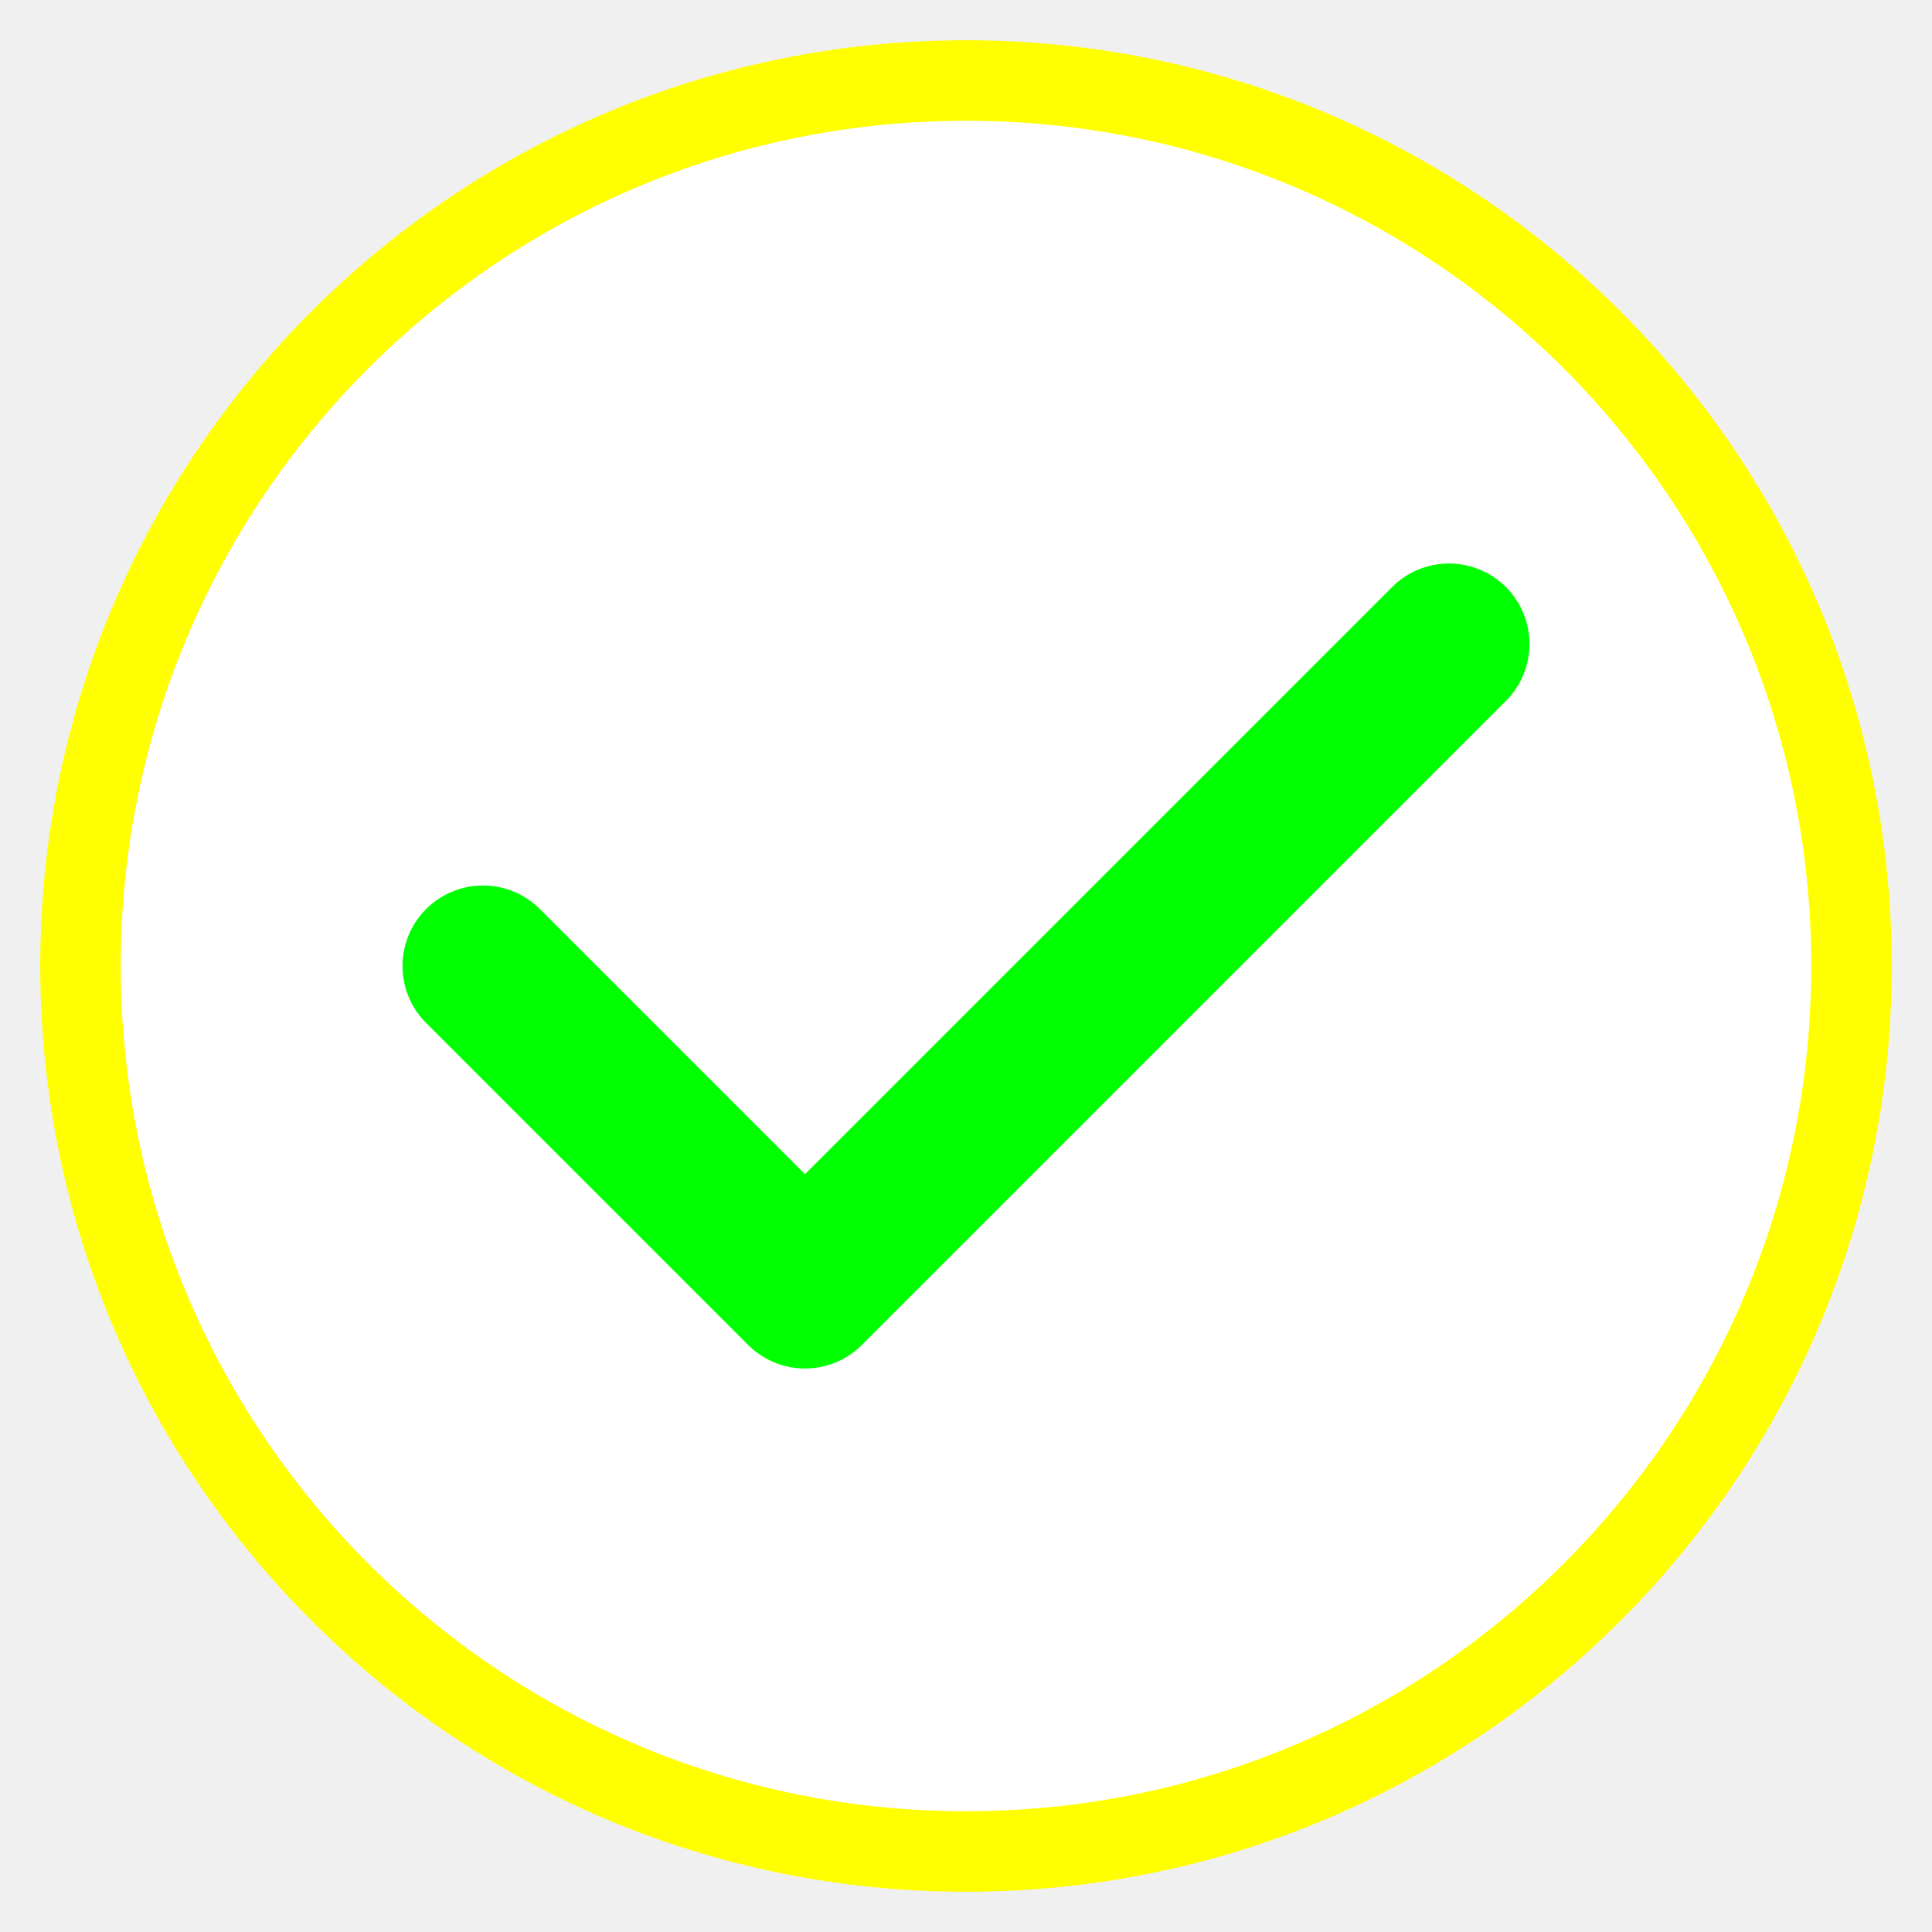
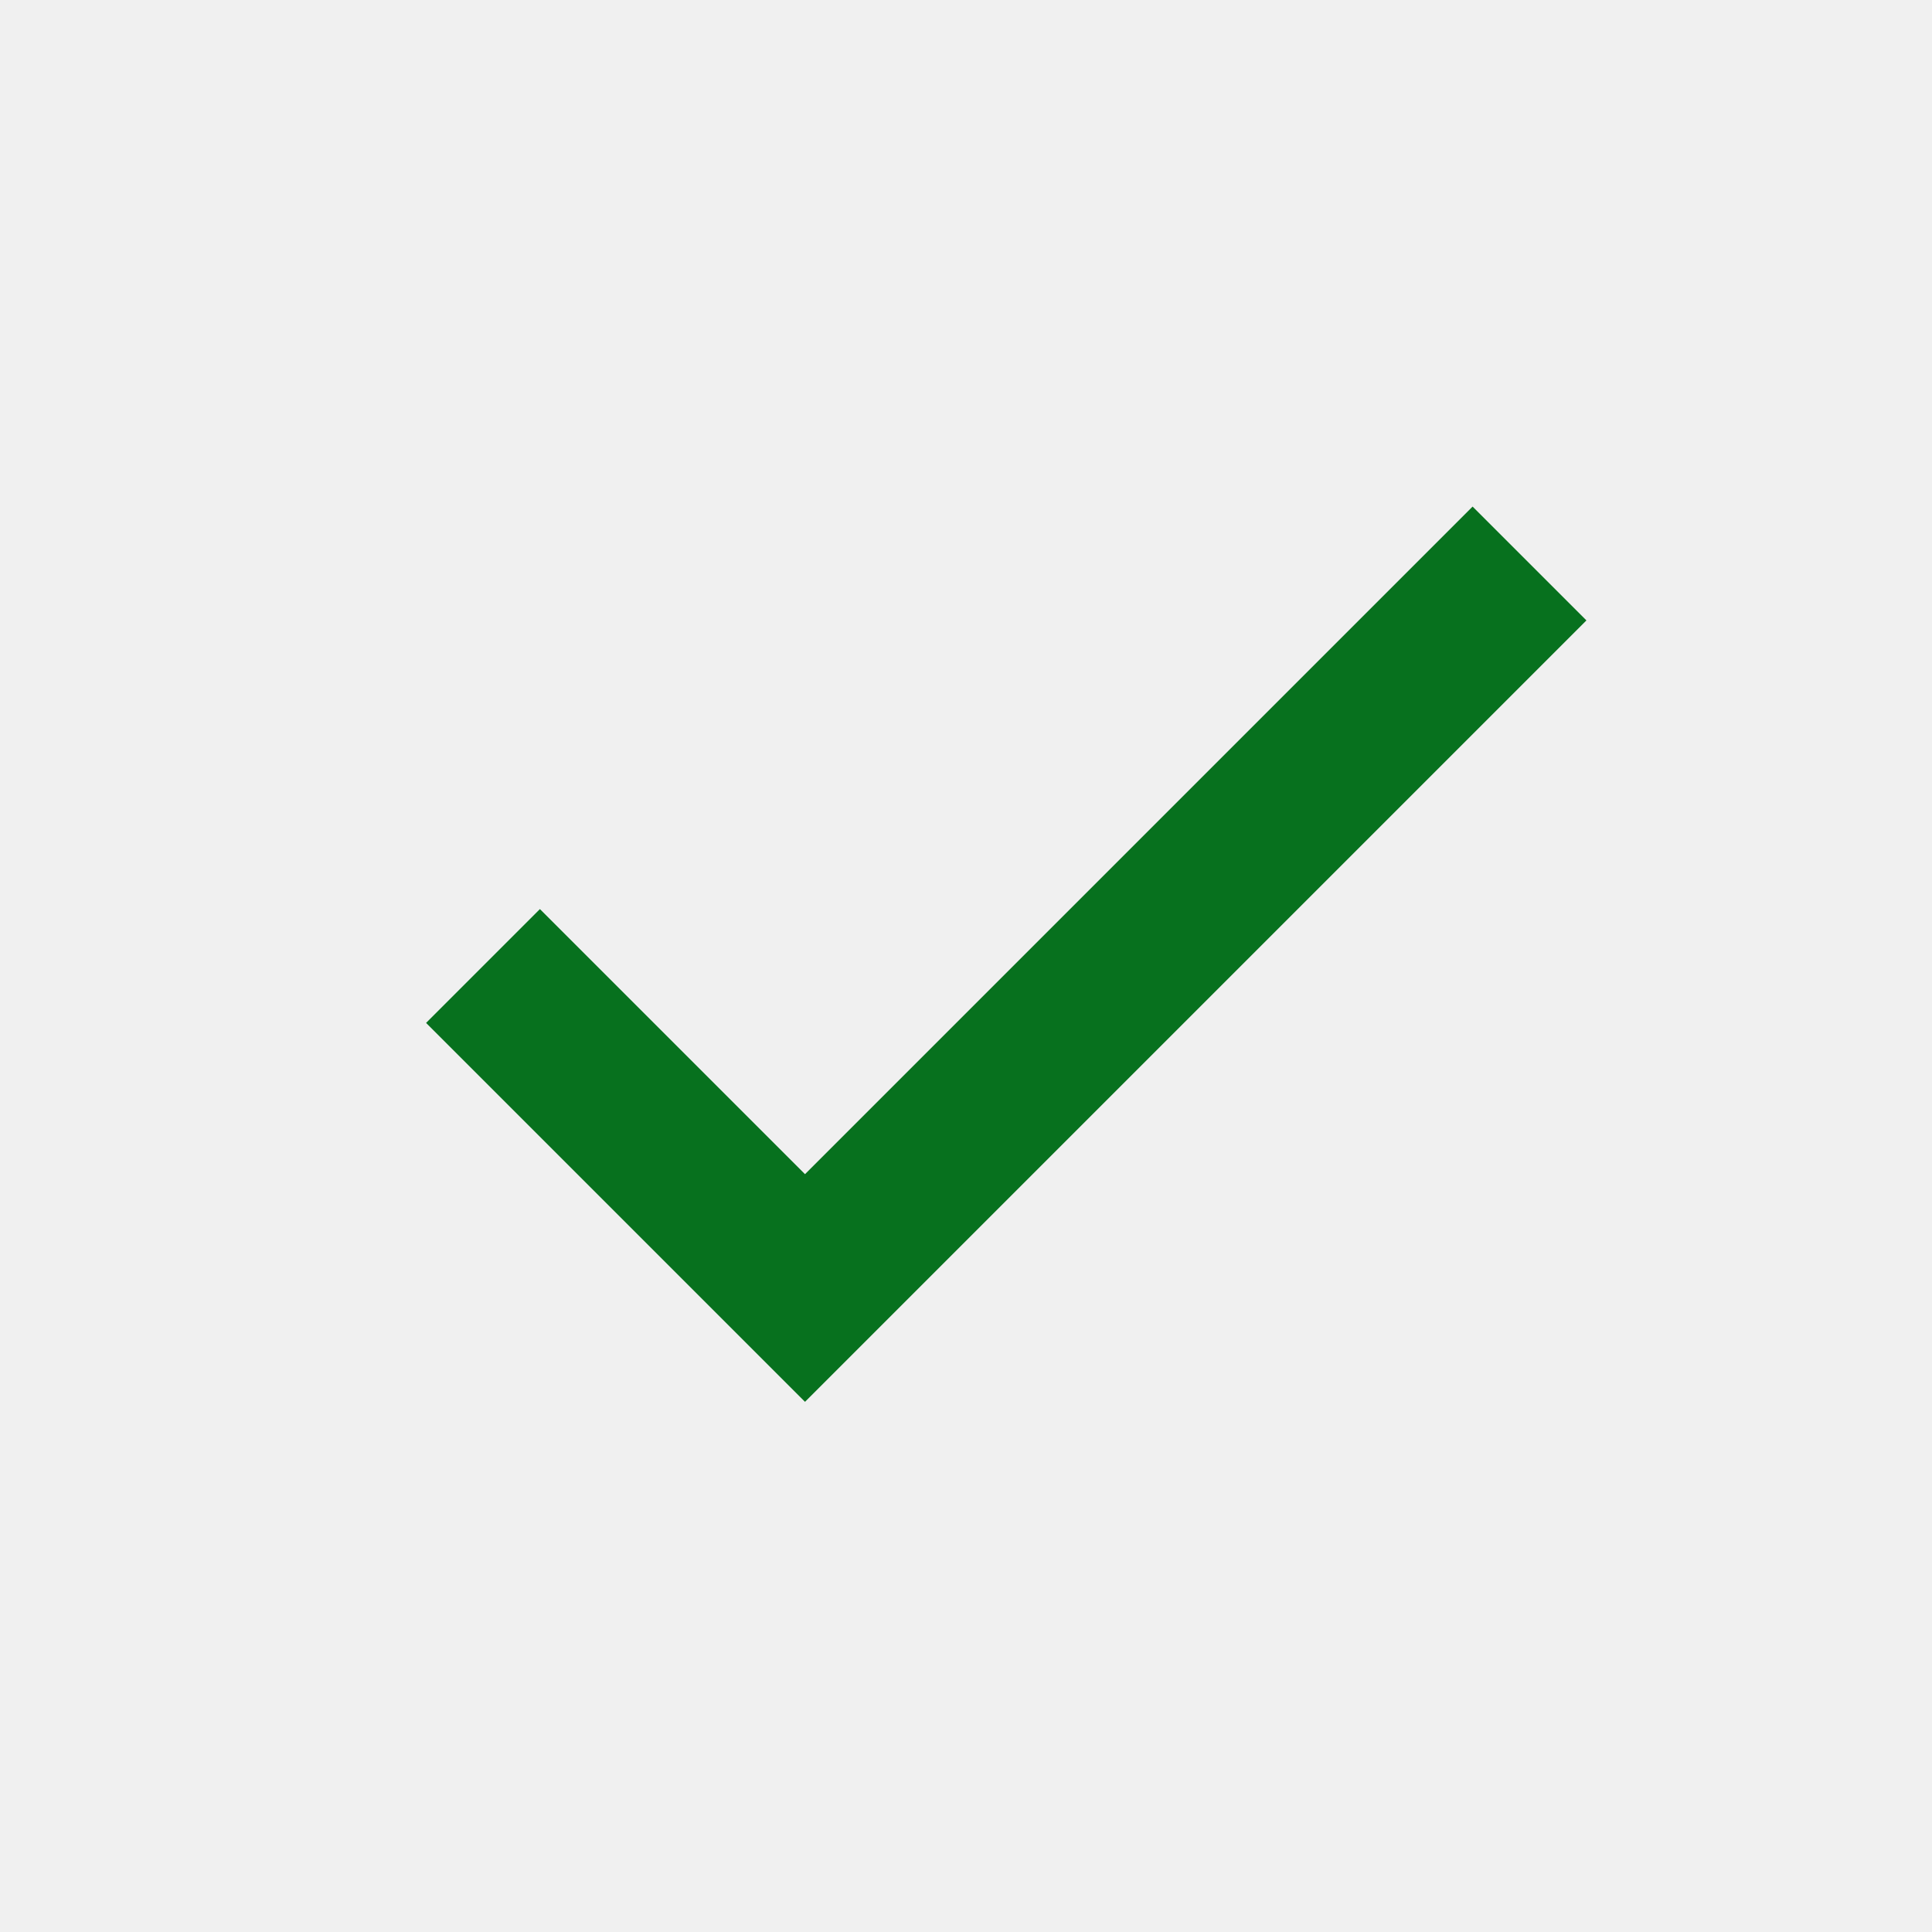
- <svg xmlns="http://www.w3.org/2000/svg" viewBox="0 0 24 24" width="20" height="20">
-   <circle cx="12" cy="12" r="11" fill="white" stroke="yellow" stroke-width="1" />
-   <path d="M6 12l4 4 8-8" fill="none" stroke="lime" stroke-width="2" stroke-linecap="round" stroke-linejoin="round" />
+ <svg xmlns="http://www.w3.org/2000/svg" width="24" height="24" viewBox="0 0 24 24" fill="none">
+   <path d="M10 14.586L6.707 11.293L5.293 12.707L10 17.414L19.707 7.707L18.293 6.293L10 14.586Z" fill="#07711E" />
</svg>
